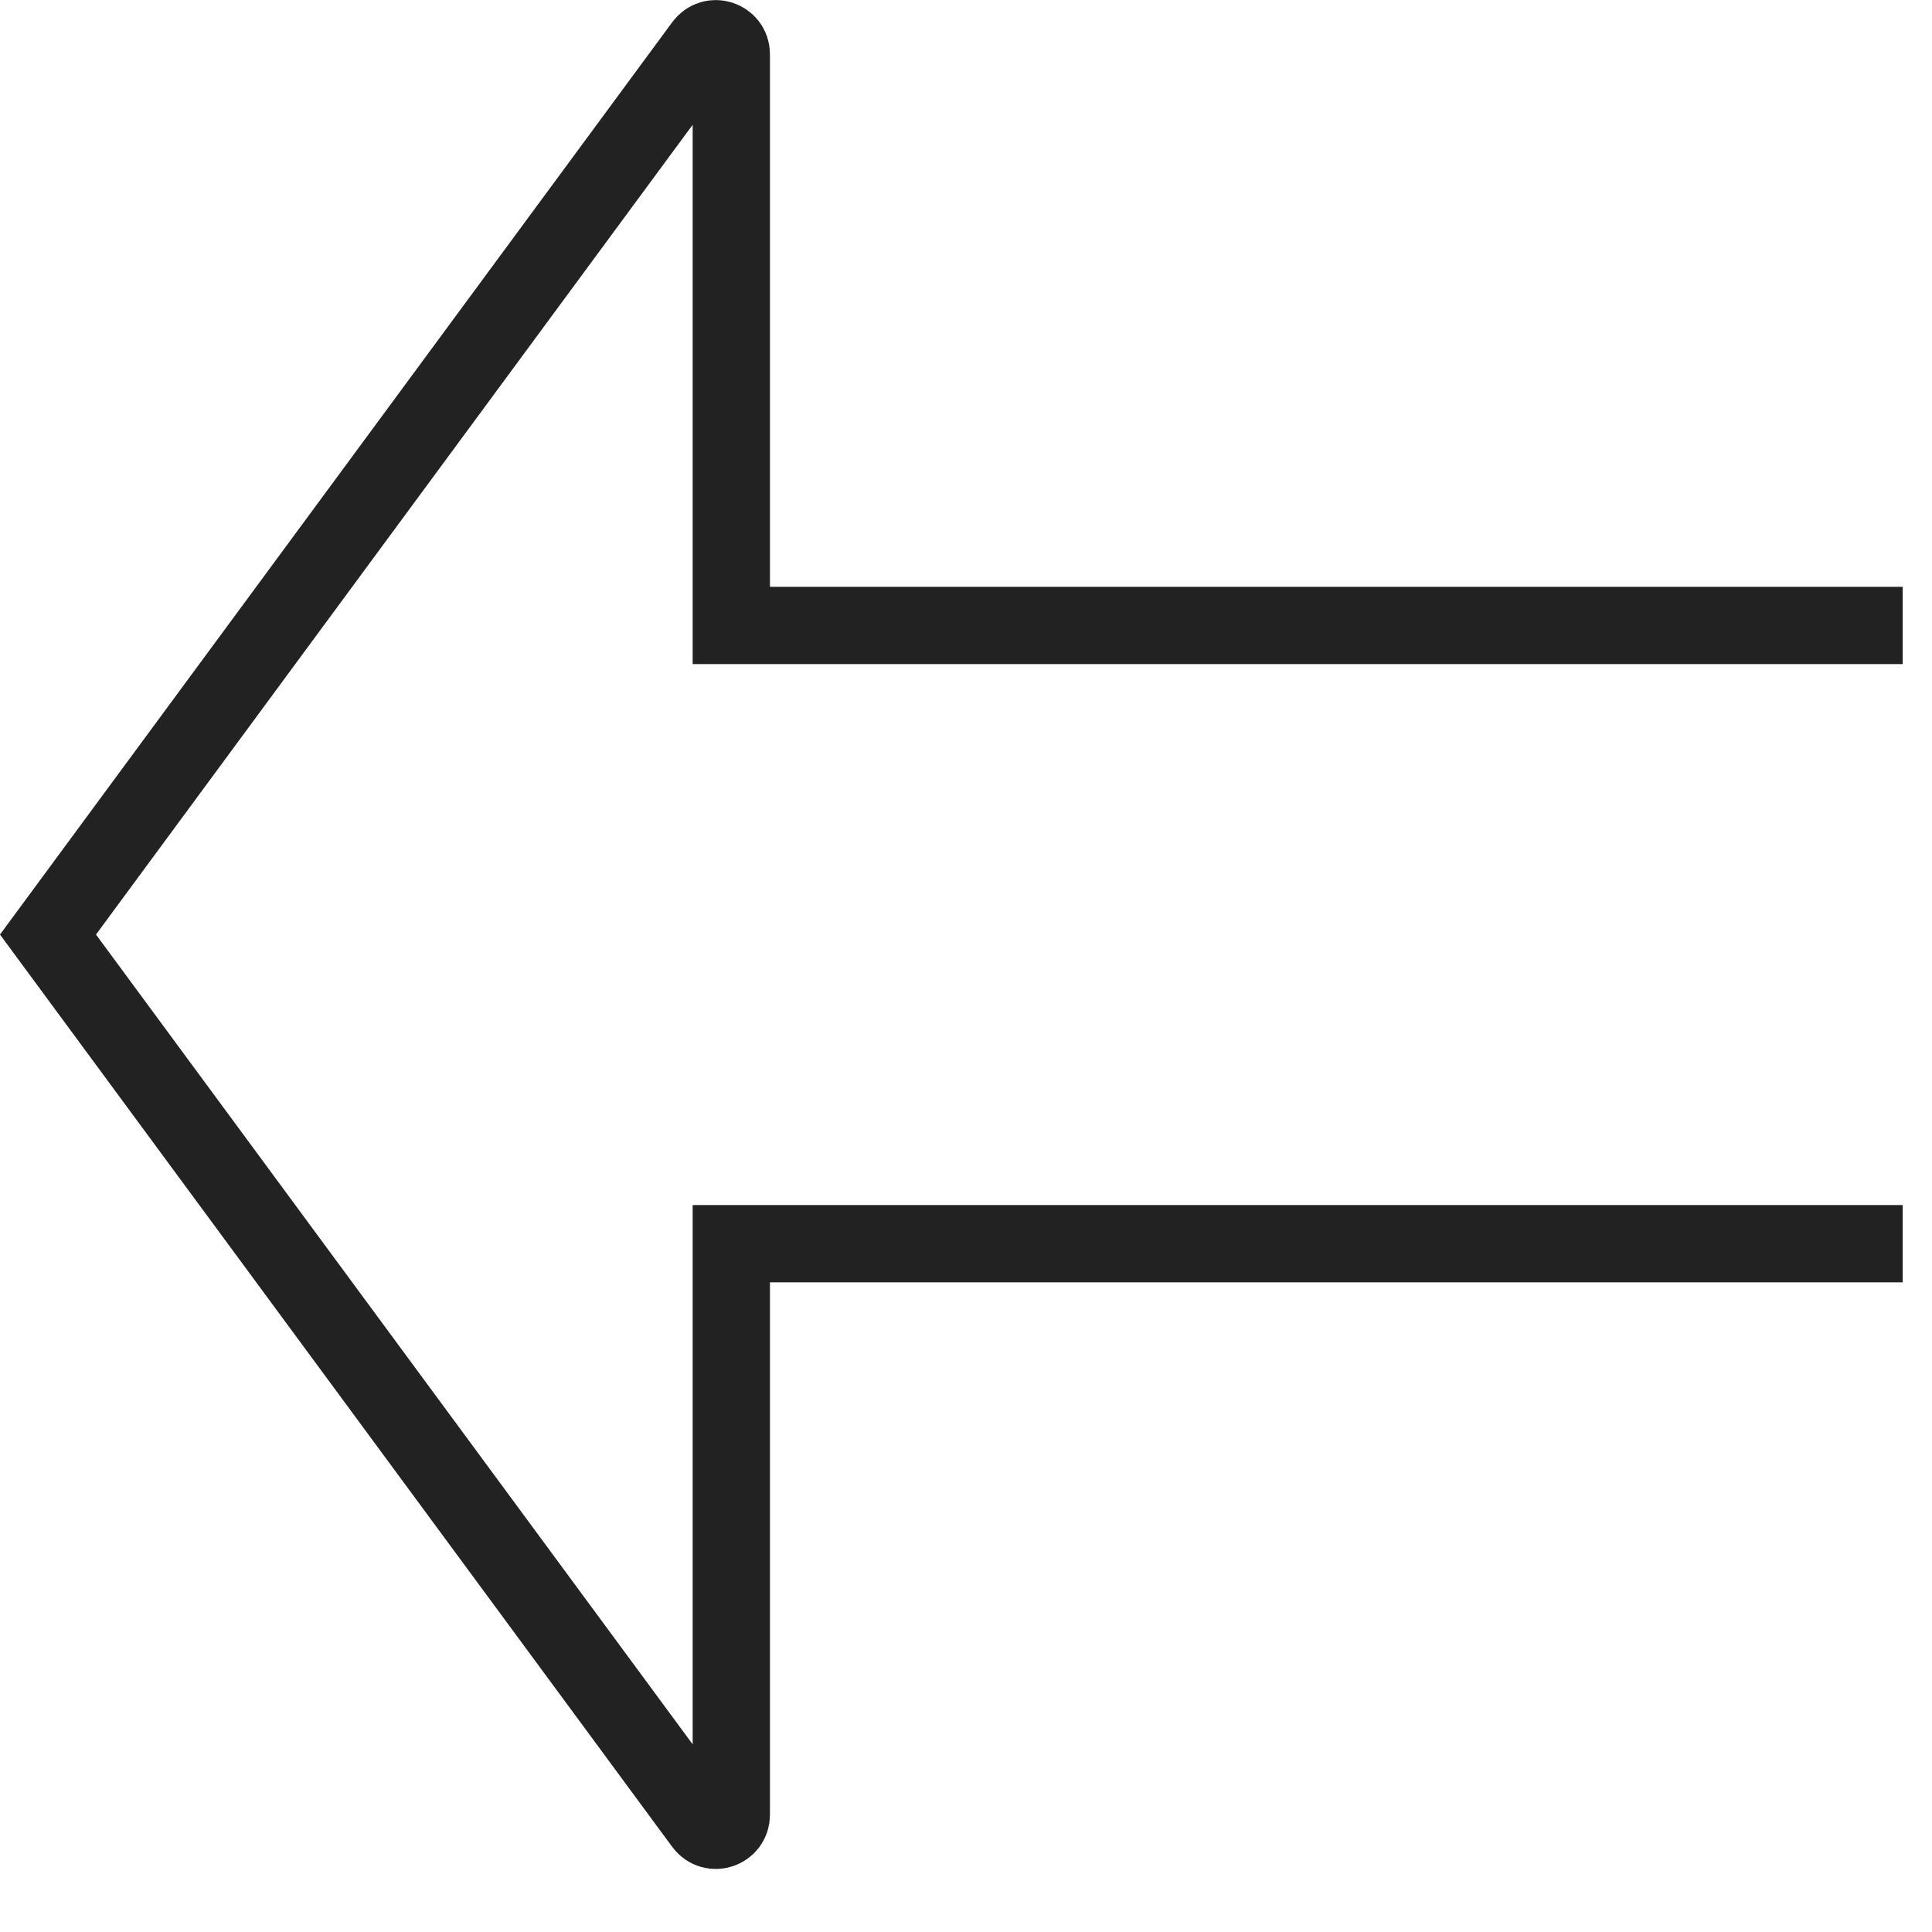
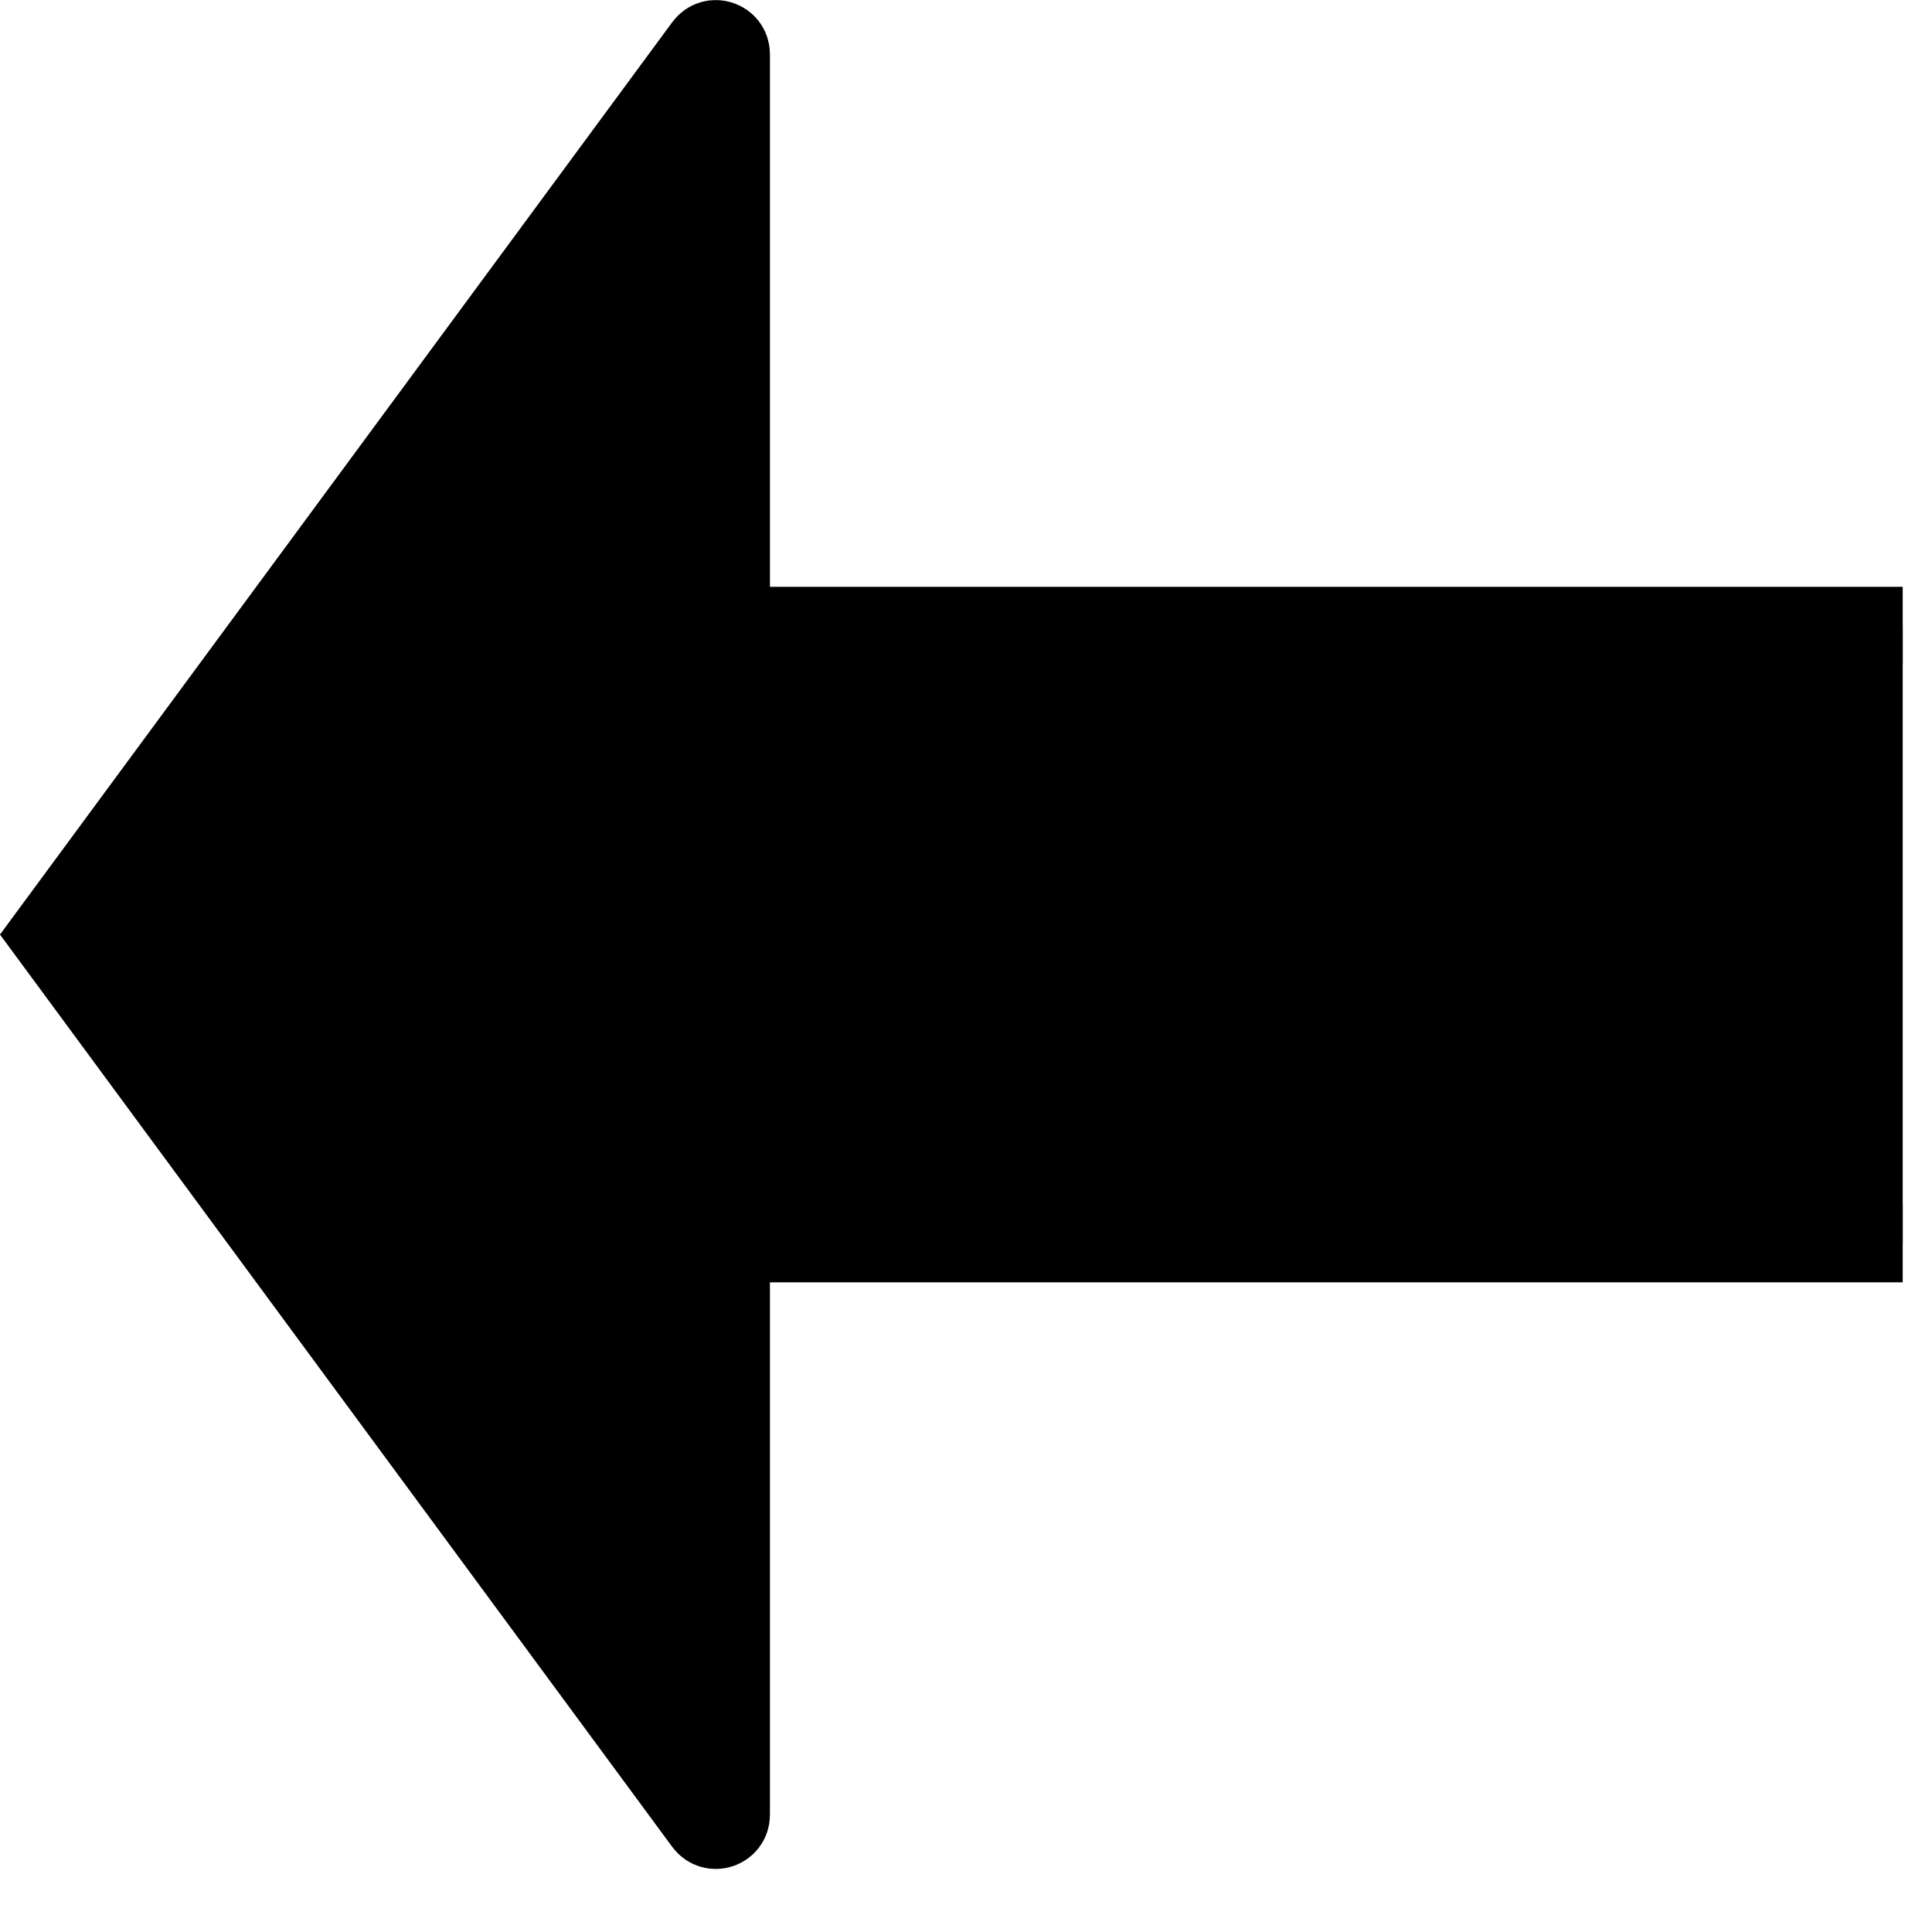
- <svg xmlns="http://www.w3.org/2000/svg" width="25" height="25" viewBox="0 0 25 25" fill="none">
-   <path d="M24.621 16.093H9.463V23.484C9.463 23.677 9.217 23.758 9.102 23.603L0.621 12.093L9.102 0.583C9.217 0.427 9.463 0.508 9.463 0.701V8.093H24.621" stroke="#222222" />
+ <svg xmlns="http://www.w3.org/2000/svg" width="25" height="25" viewBox="0 0 25 25" fill="currentColor">
+   <path d="M24.621 16.093H9.463V23.484C9.463 23.677 9.217 23.758 9.102 23.603L0.621 12.093L9.102 0.583C9.217 0.427 9.463 0.508 9.463 0.701V8.093H24.621" stroke="currentColor" />
</svg>
